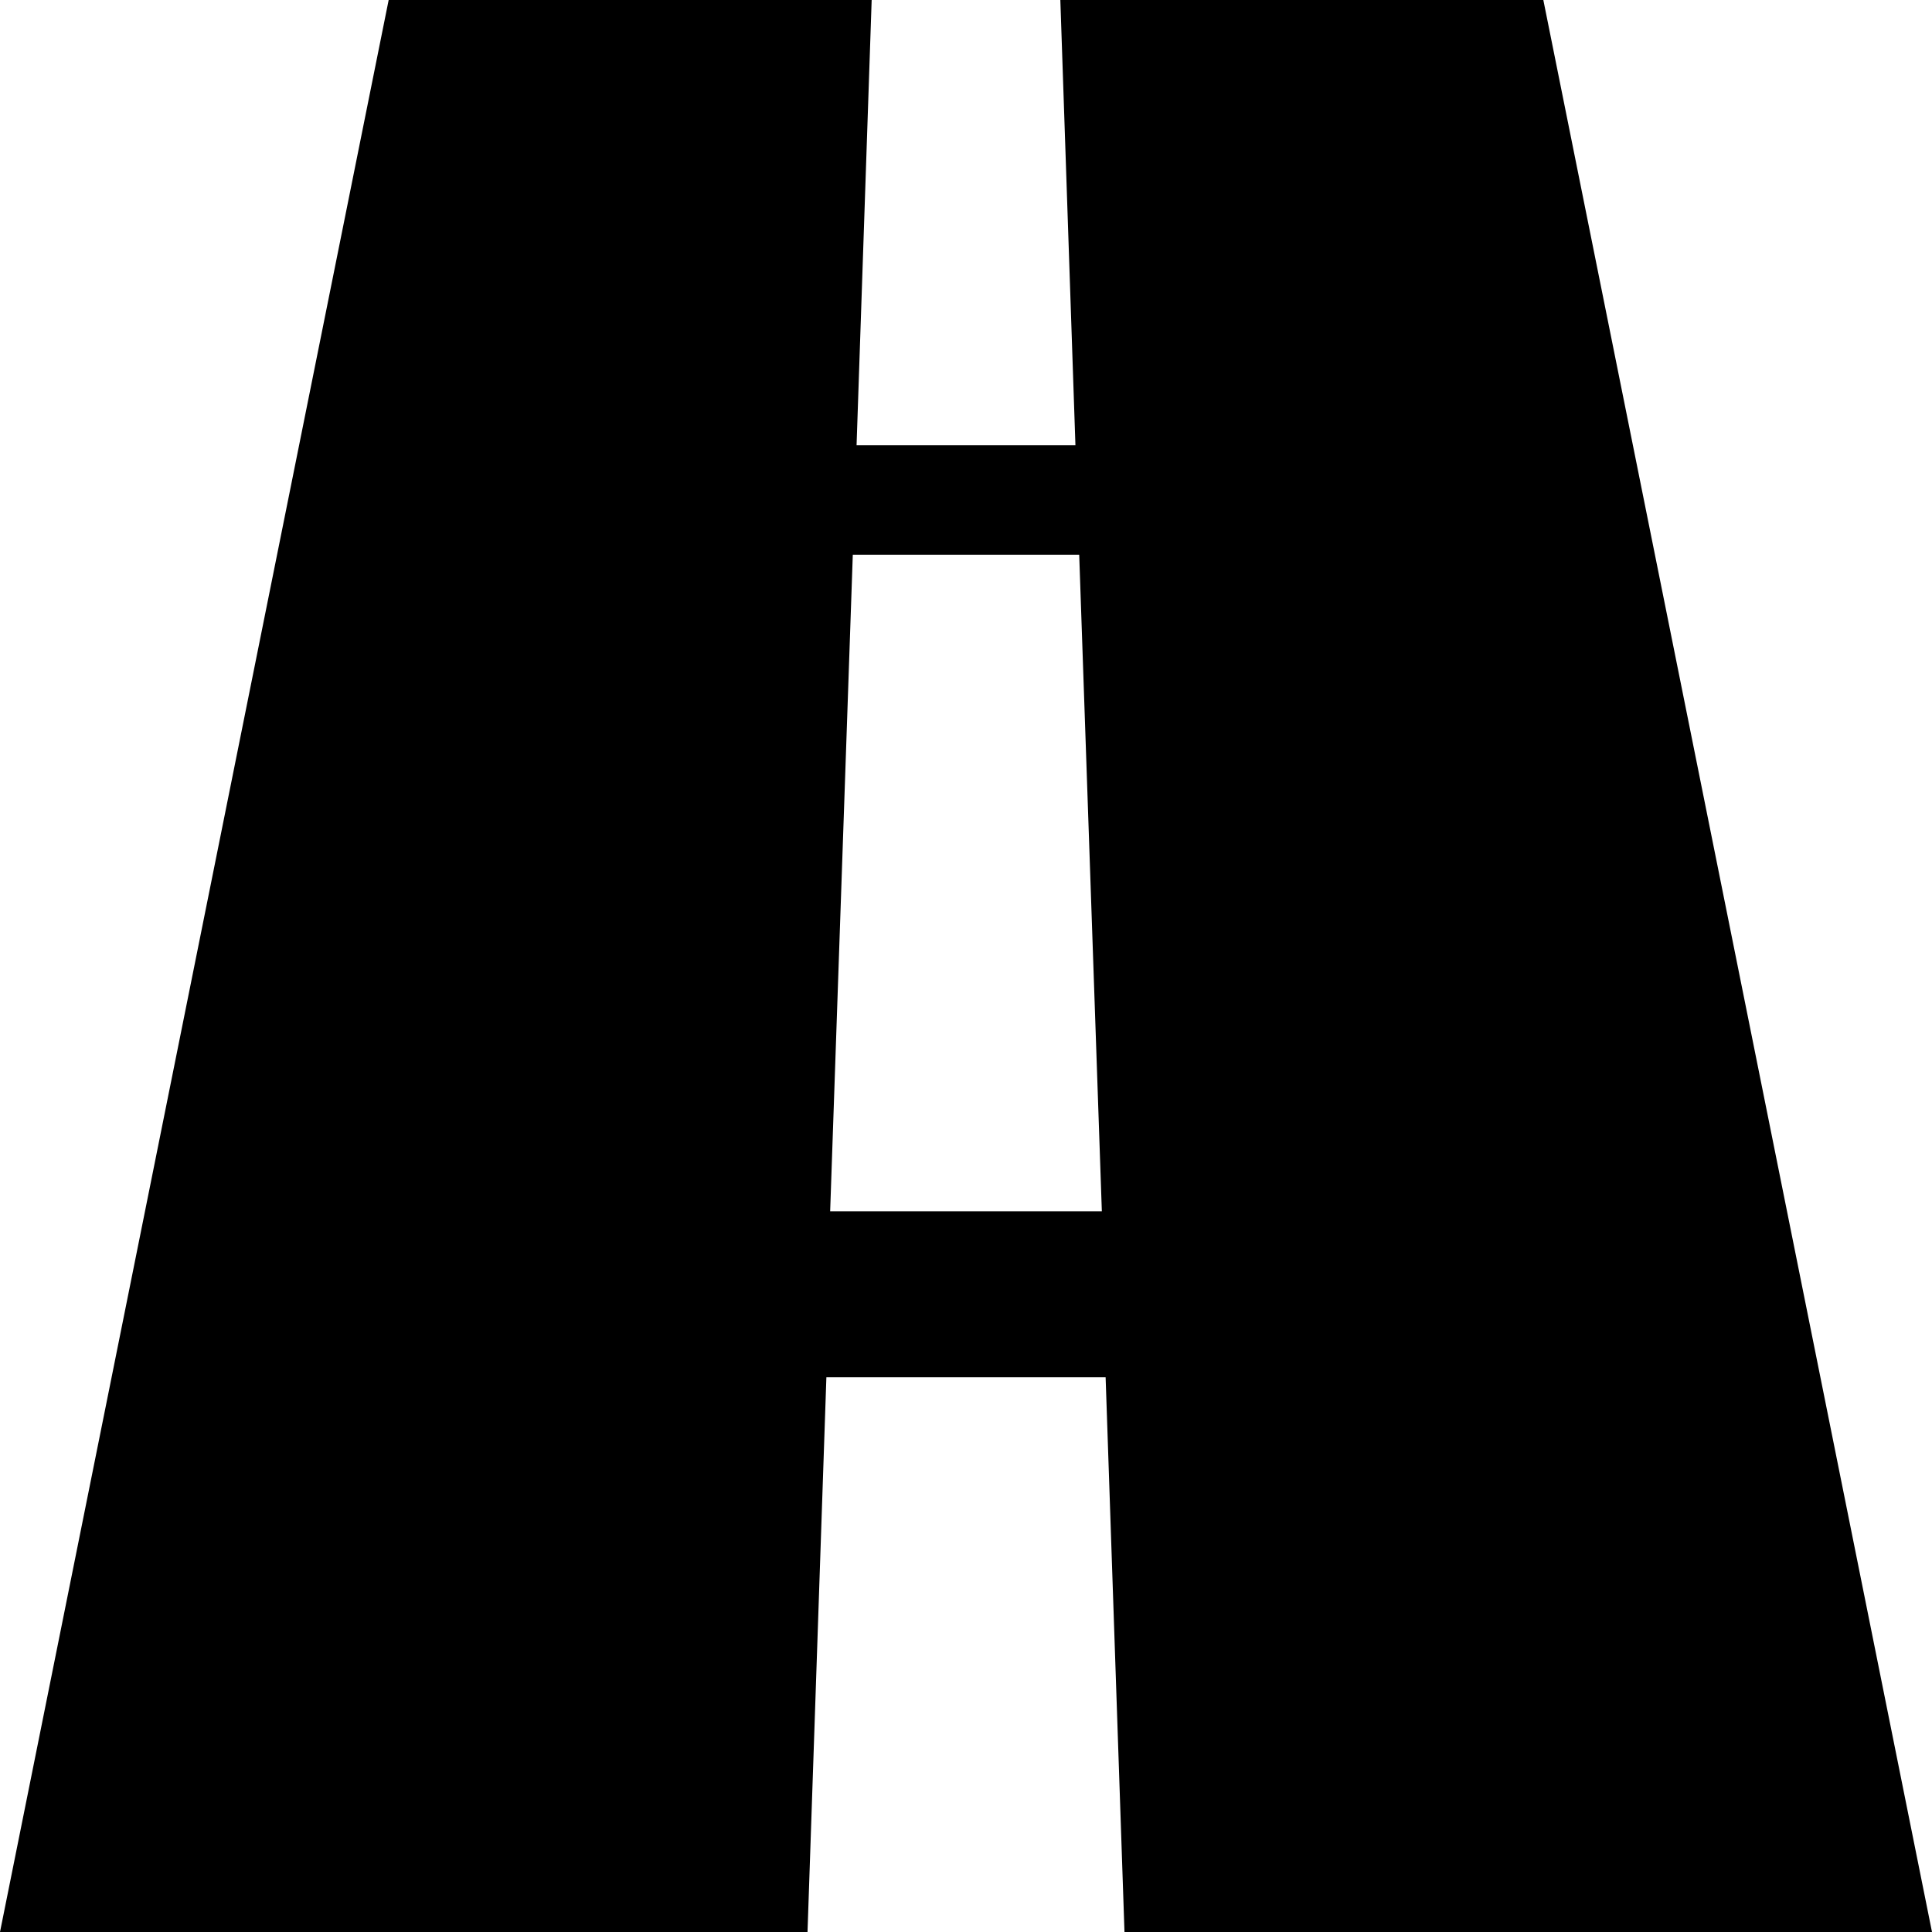
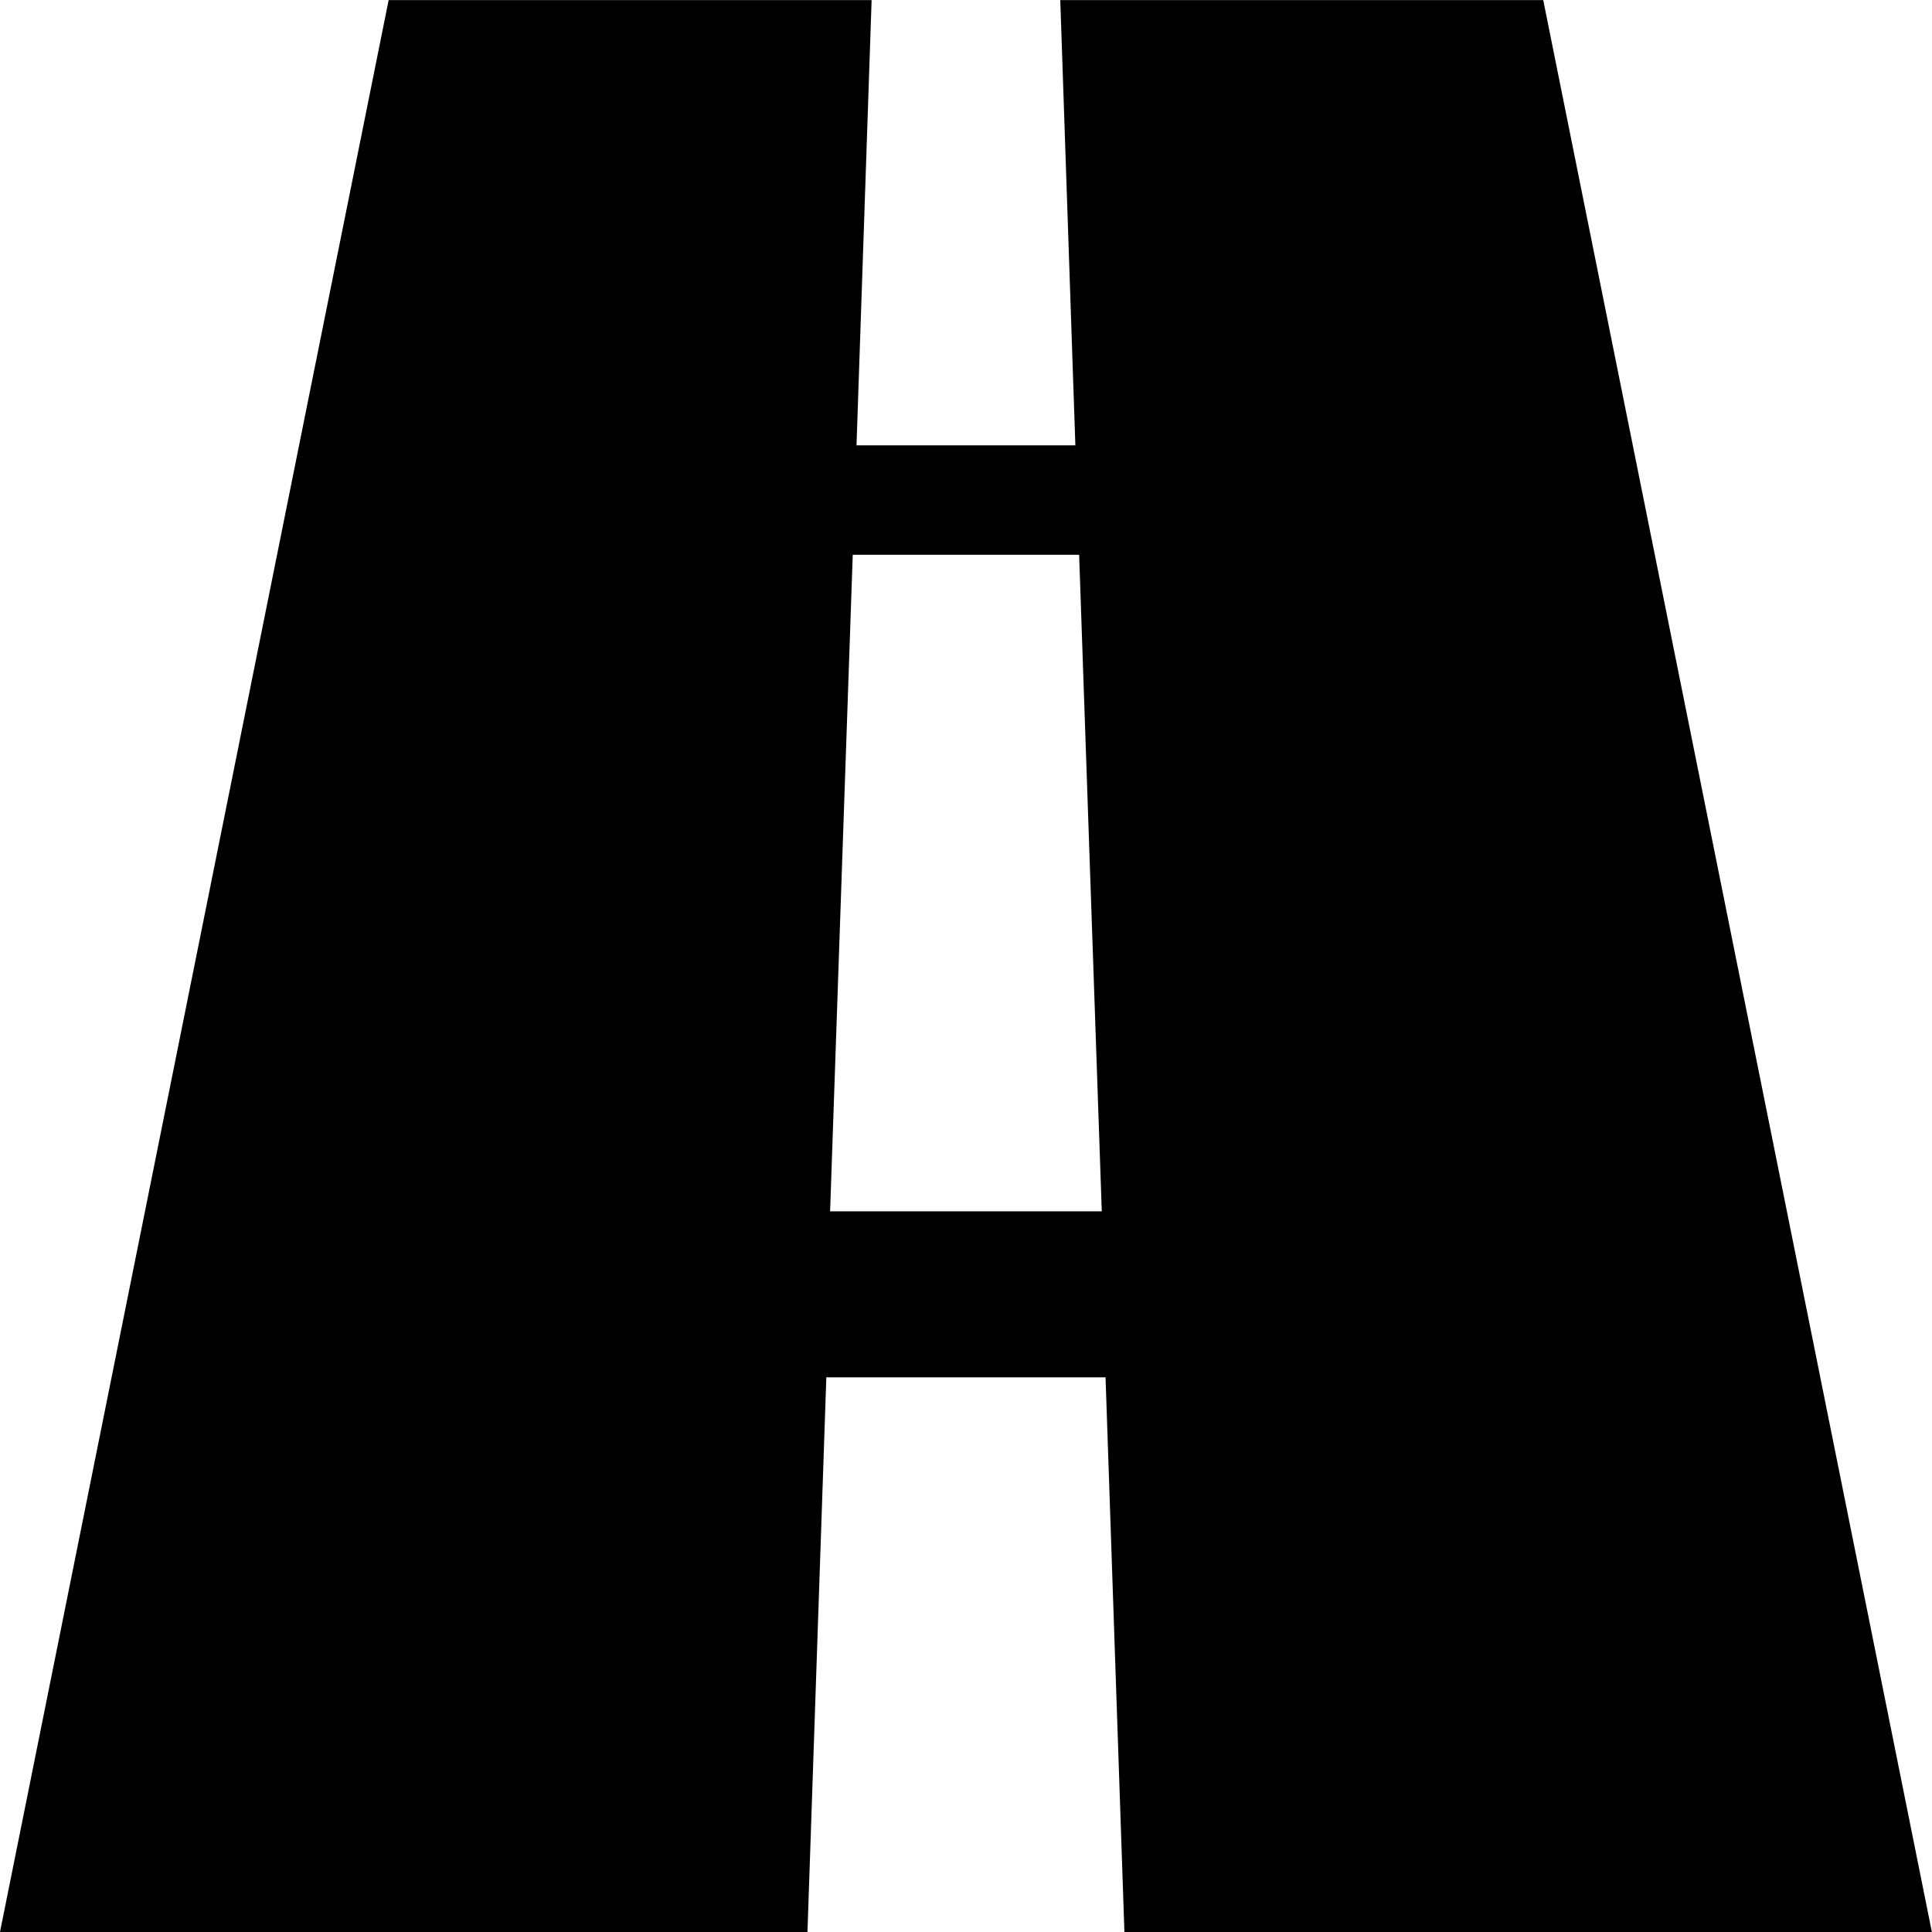
- <svg xmlns="http://www.w3.org/2000/svg" height="1000px" width="1000px">
-   <g>
-     <path d="M0 1000c0 0 201.172 -1000 201.172 -1000c0 0 250 0 250 0c0 0 -7.813 230.469 -7.813 230.469c0 0 113.282 0 113.282 0c0 0 -7.813 -230.469 -7.813 -230.469c0 0 250 0 250 0c0 0 201.172 1000 201.172 1000c0 0 -417.969 0 -417.969 0c0 0 -9.765 -287.109 -9.765 -287.109c0 0 -144.532 0 -144.532 0c0 0 -9.765 287.109 -9.765 287.109c0 0 -417.969 0 -417.969 0c0 0 0 0 0 0m429.687 -373.047c0 0 140.625 0 140.625 0c0 0 -11.718 -339.844 -11.718 -339.844c0 0 -117.188 0 -117.188 0c0 0 -11.719 339.844 -11.719 339.844" />
-   </g>
+ <svg xmlns="http://www.w3.org/2000/svg" height="1000" width="1000">
+   <path d="M0 1000l201.159-999.936l249.984 0l-7.812 230.454l113.274 0l-7.812-230.454l249.984 0l201.159 999.936l-417.942 0l-9.765-287.091l-144.522 0l-9.765 287.091l-417.942 0zm429.66-373.023l140.616 0l-11.718-339.822l-117.18 0z" />
</svg>
